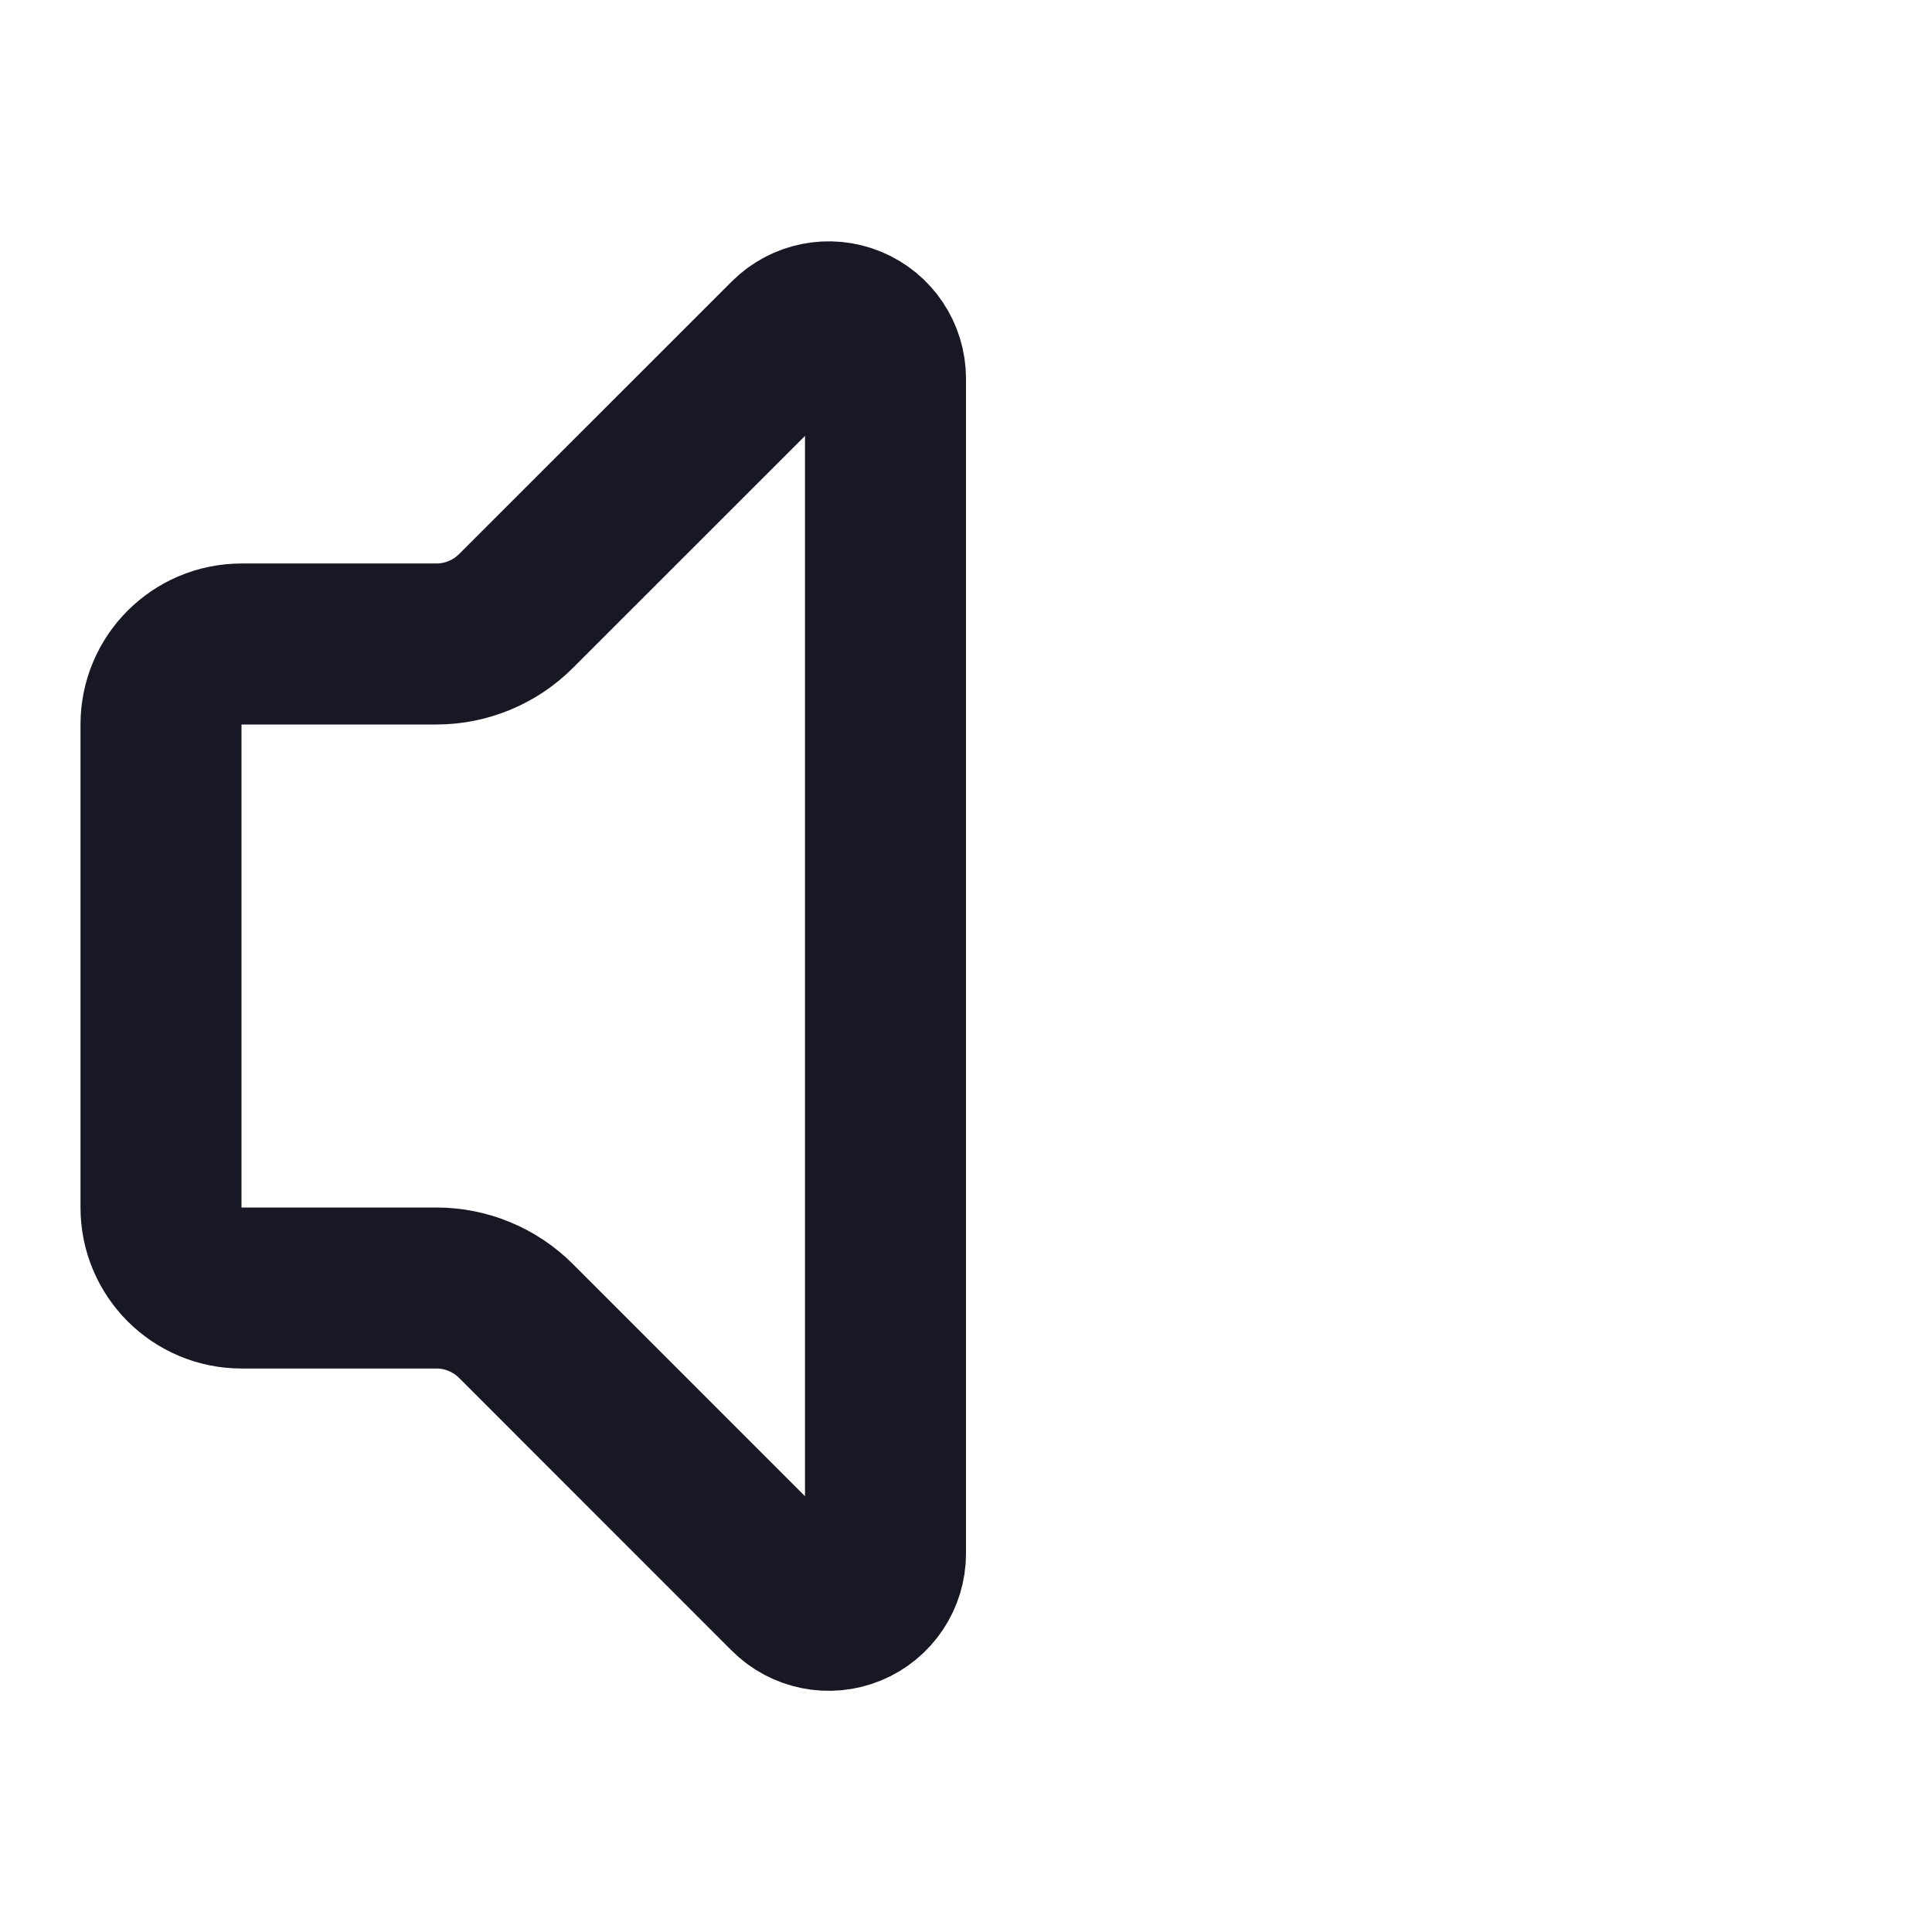
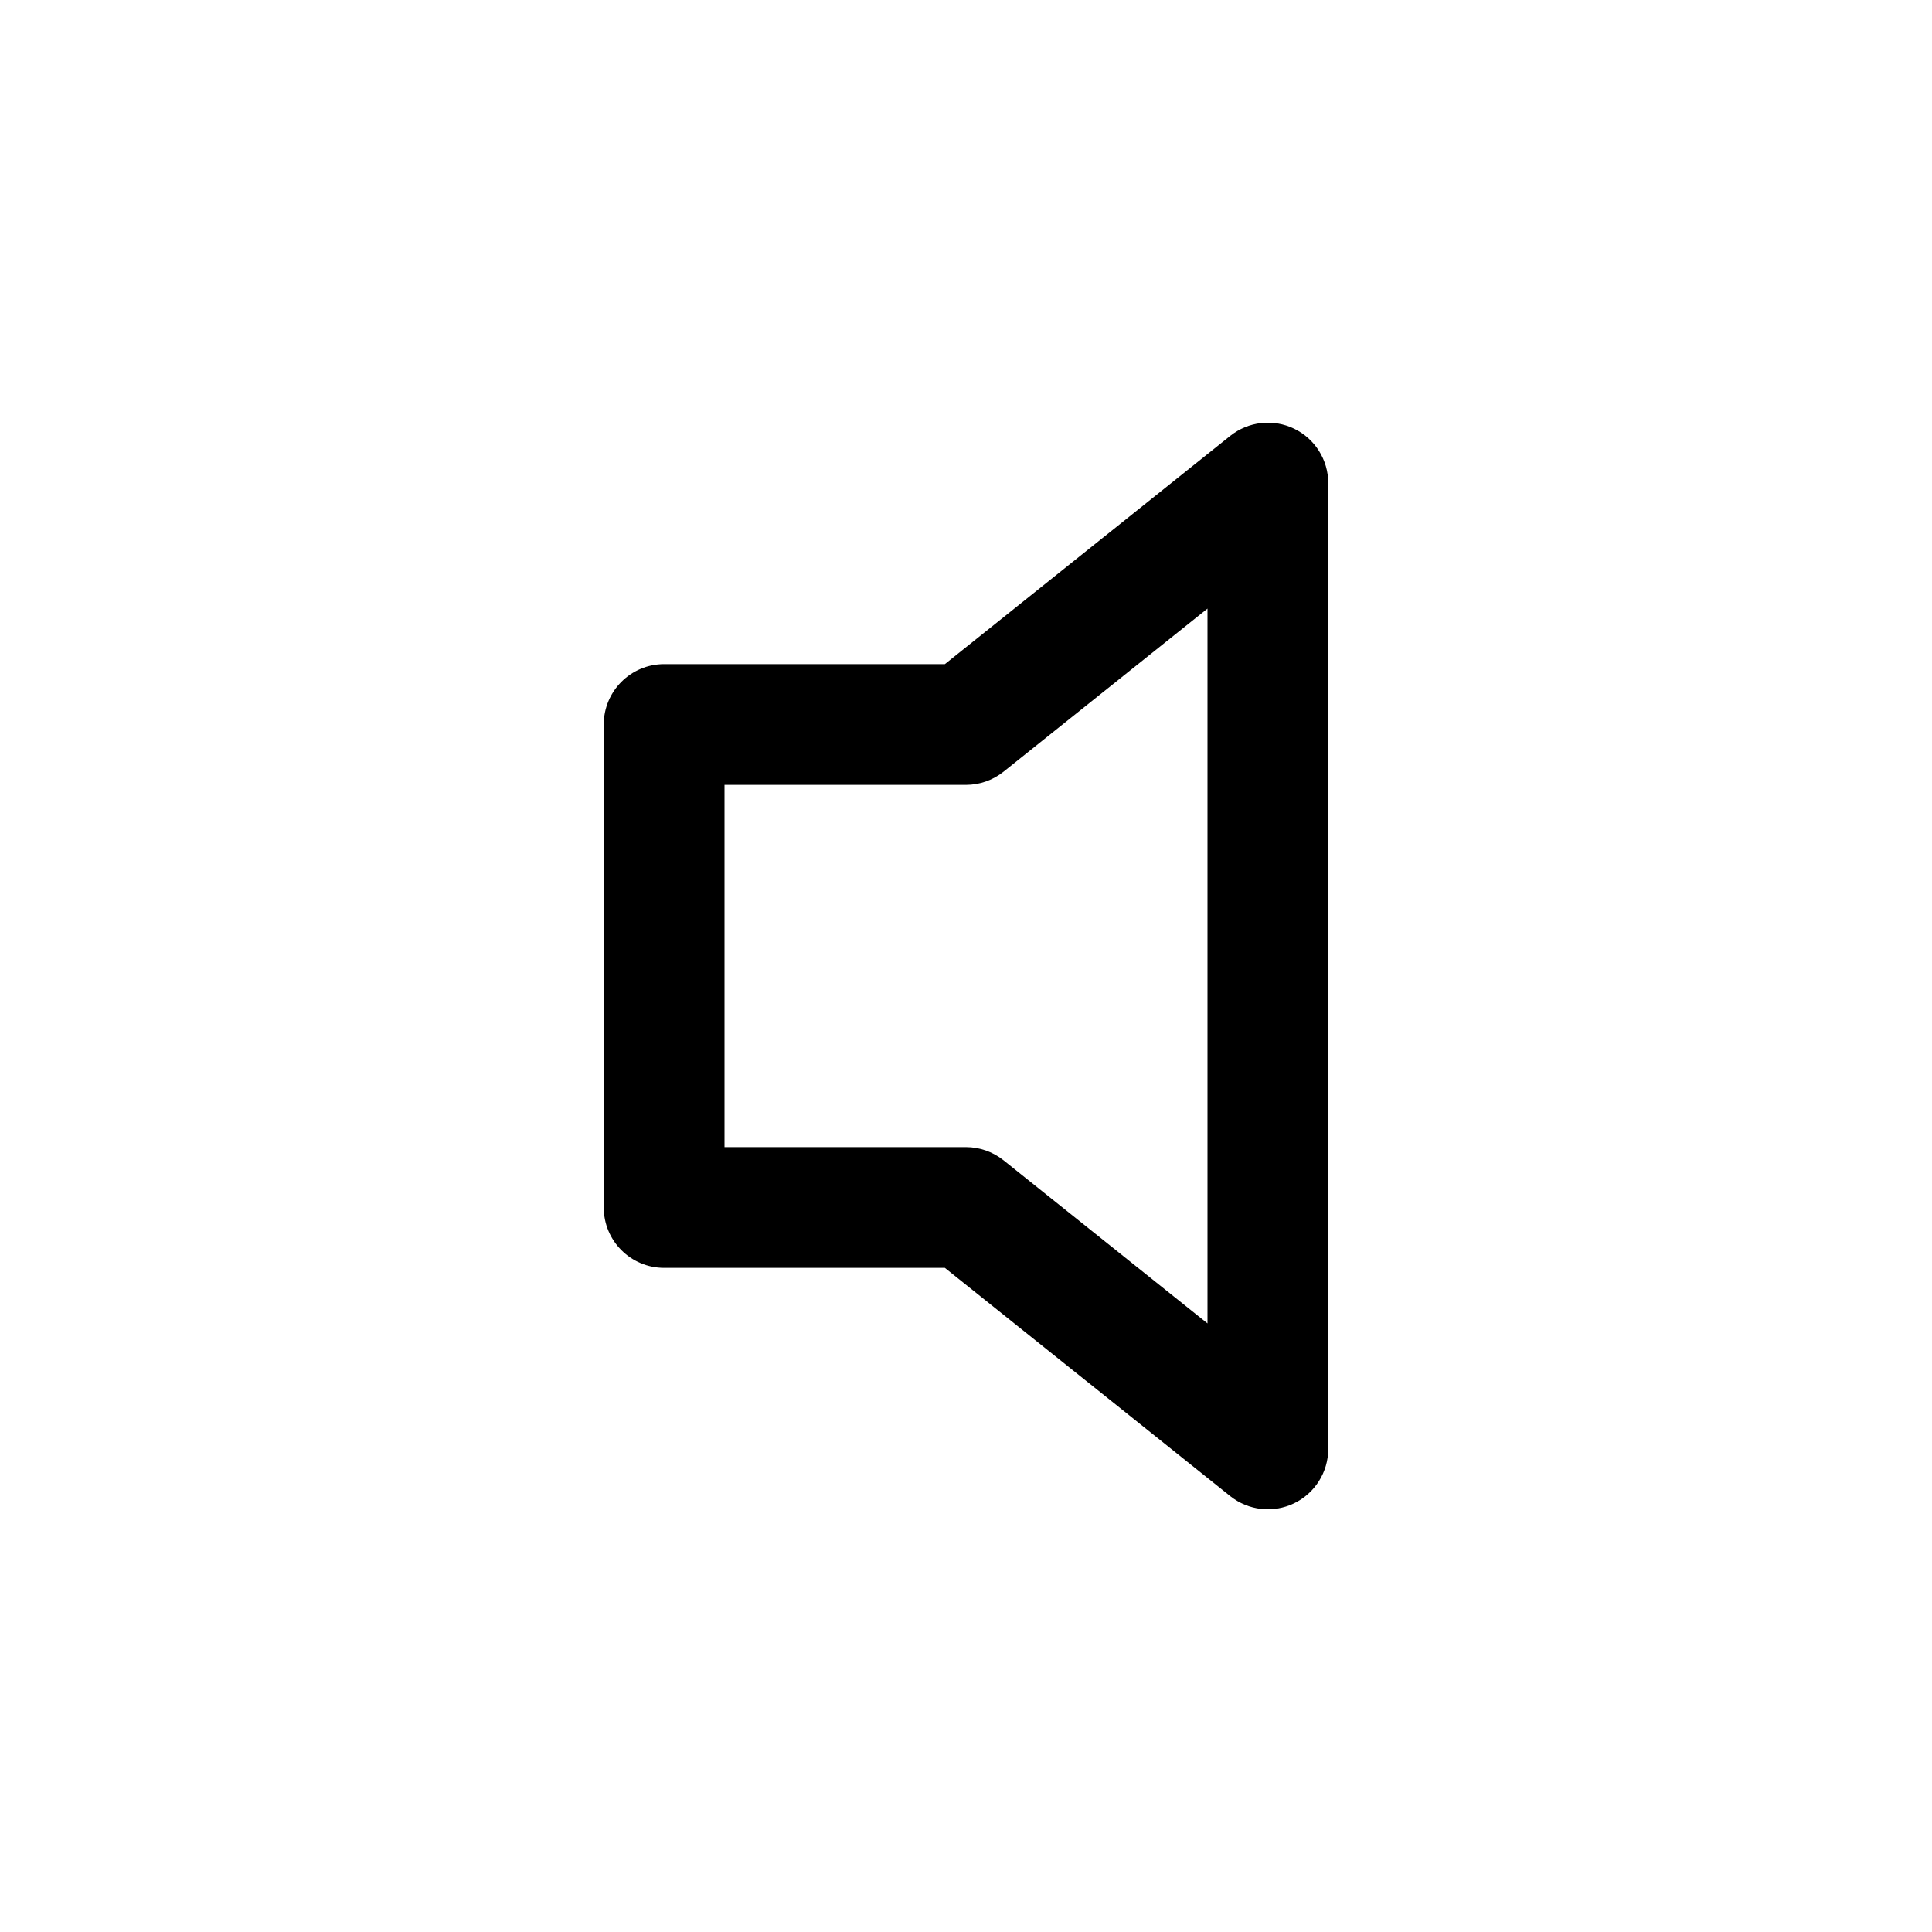
- <svg xmlns="http://www.w3.org/2000/svg" width="24" height="24" viewBox="0 0 24 24" fill="none" stroke="#181825" stroke-width="2" stroke-linecap="round" stroke-linejoin="round" class="lucide lucide-volume">
-   <path d="M11 4.702a.705.705 0 0 0-1.203-.498L6.413 7.587A1.4 1.4 0 0 1 5.416 8H3a1 1 0 0 0-1 1v6a1 1 0 0 0 1 1h2.416a1.4 1.4 0 0 1 .997.413l3.383 3.384A.705.705 0 0 0 11 19.298z" />
+ <svg xmlns="http://www.w3.org/2000/svg" width="16" height="16" fill="currentColor" viewBox="0 0 16 16">
+   <path d="M10.717 3.55A.5.5 0 0 1 11 4v8a.5.5 0 0 1-.812.39L7.825 10.5H5.5A.5.5 0 0 1 5 10V6a.5.5 0 0 1 .5-.5h2.325l2.363-1.89a.5.5 0 0 1 .529-.06M10 5.04 8.312 6.39A.5.5 0 0 1 8 6.5H6v3h2a.5.5 0 0 1 .312.11L10 10.96z" />
</svg>
